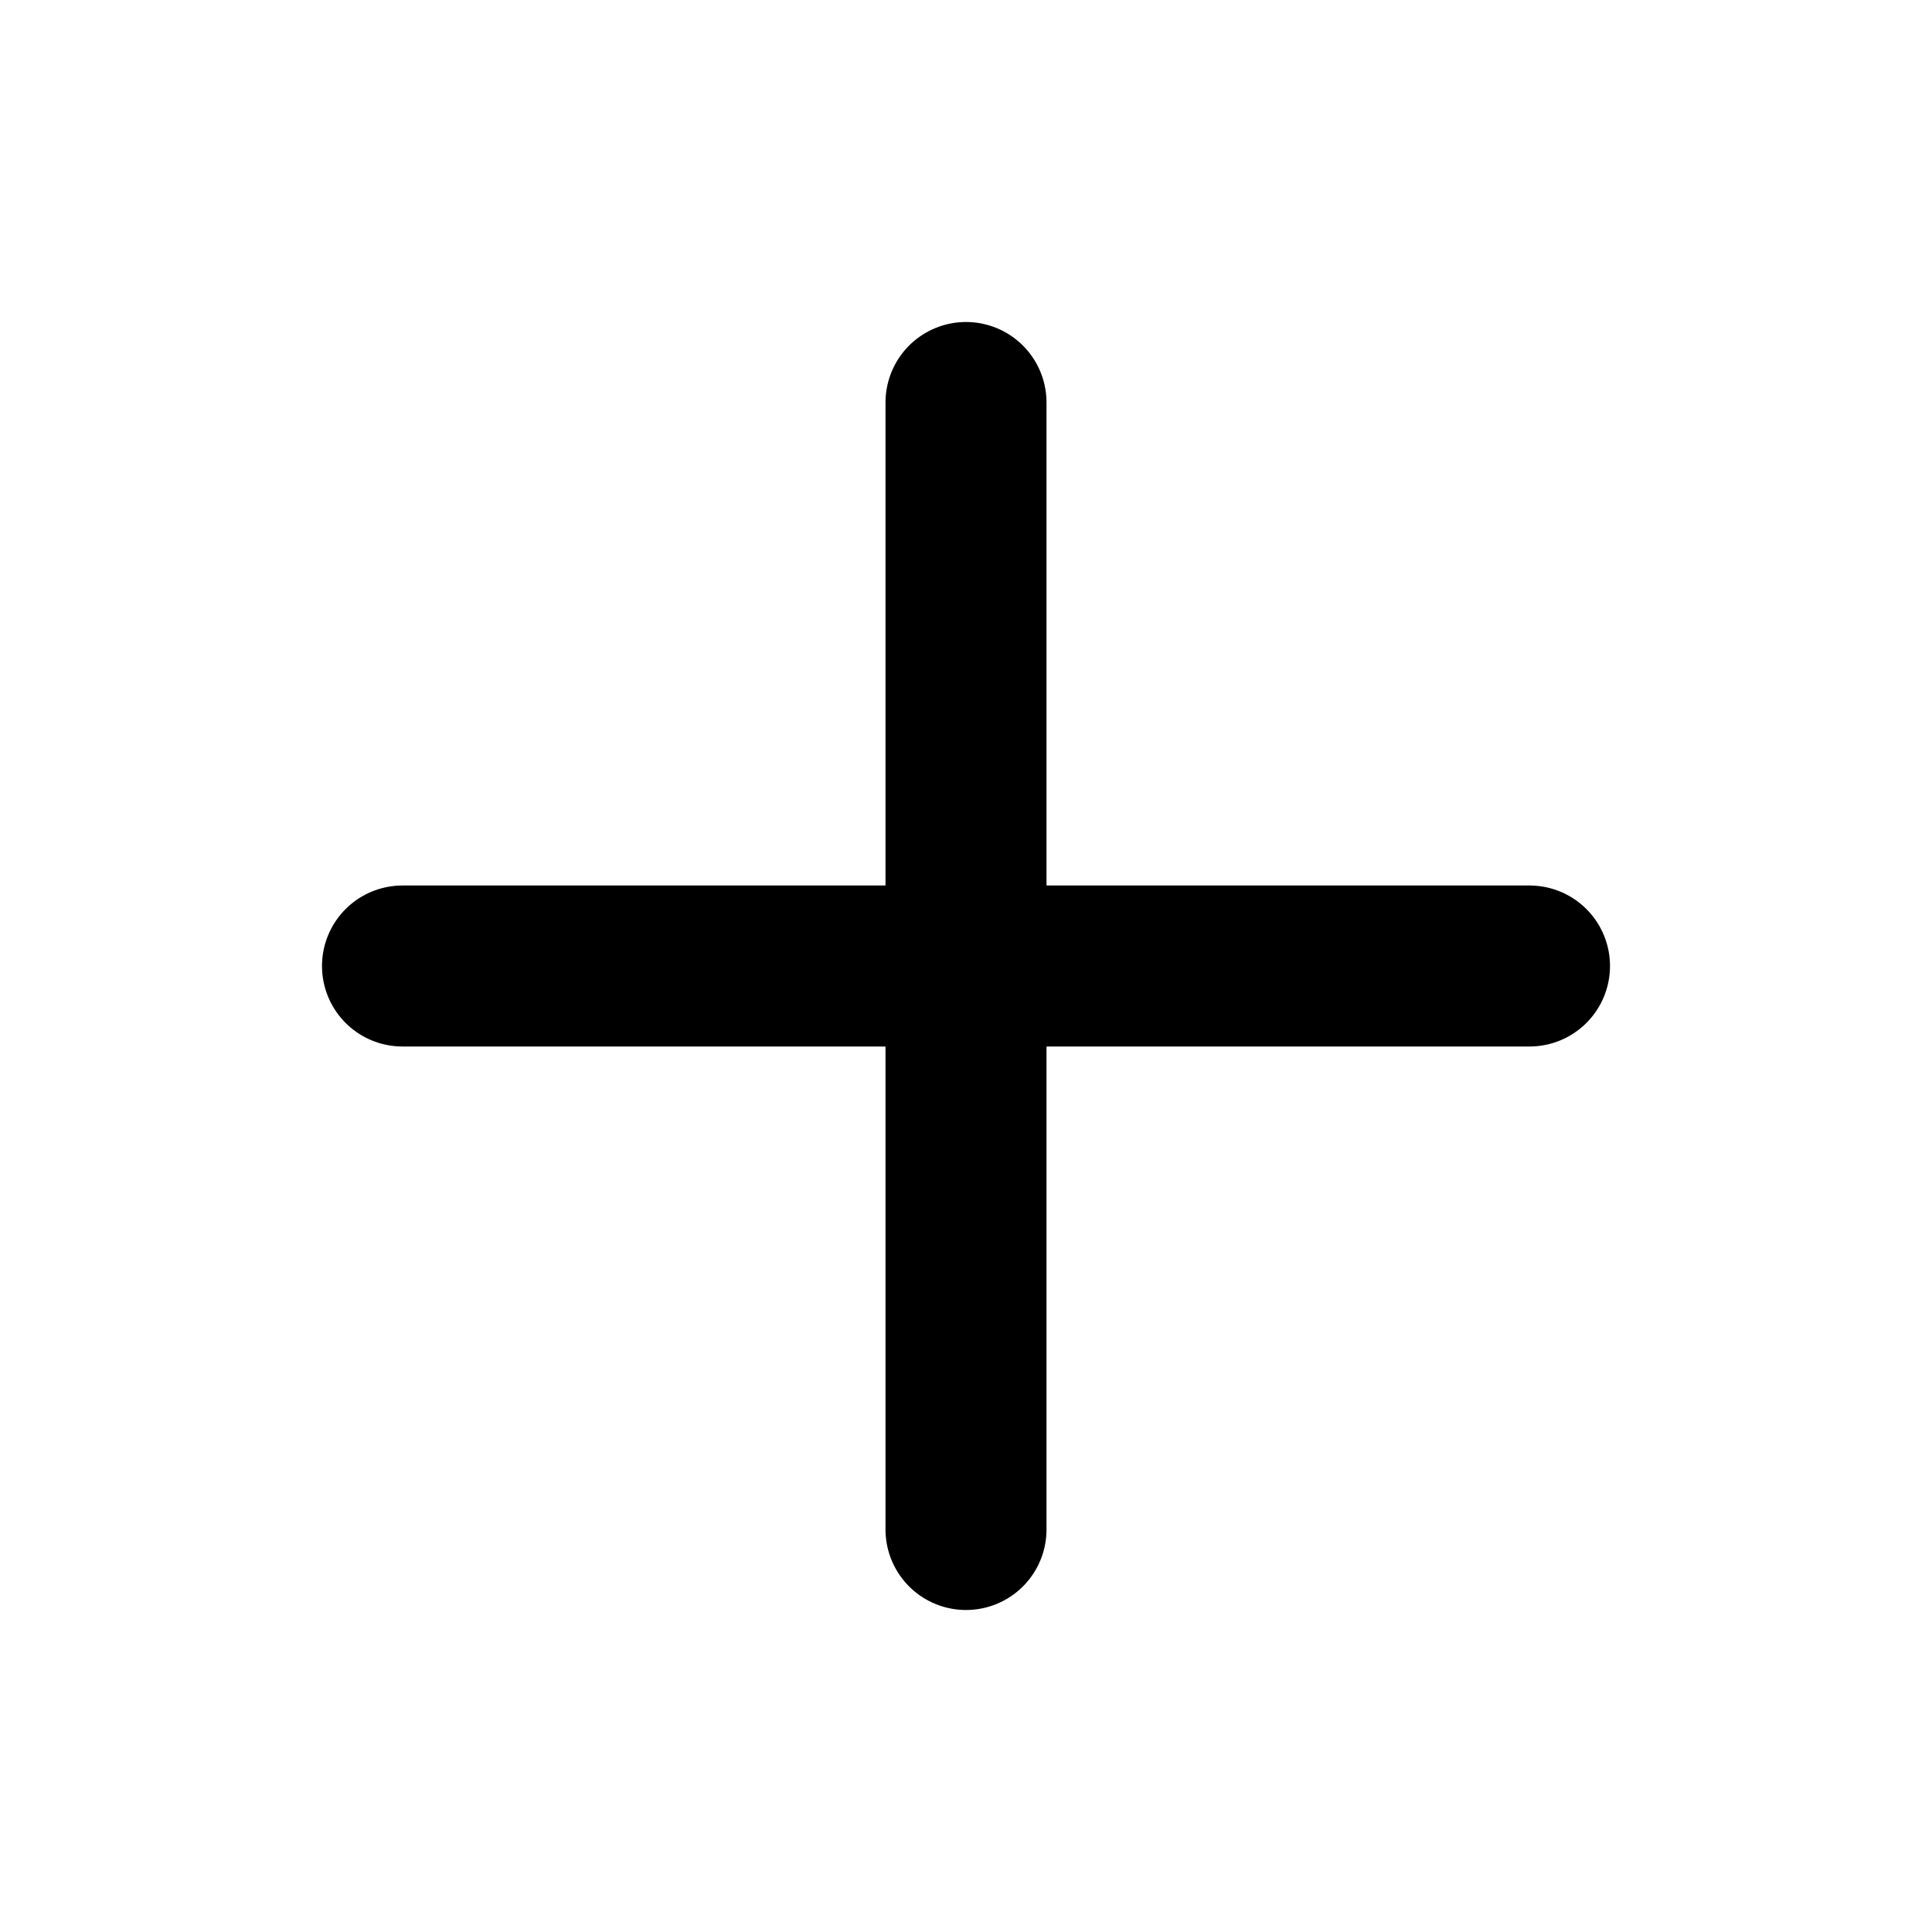
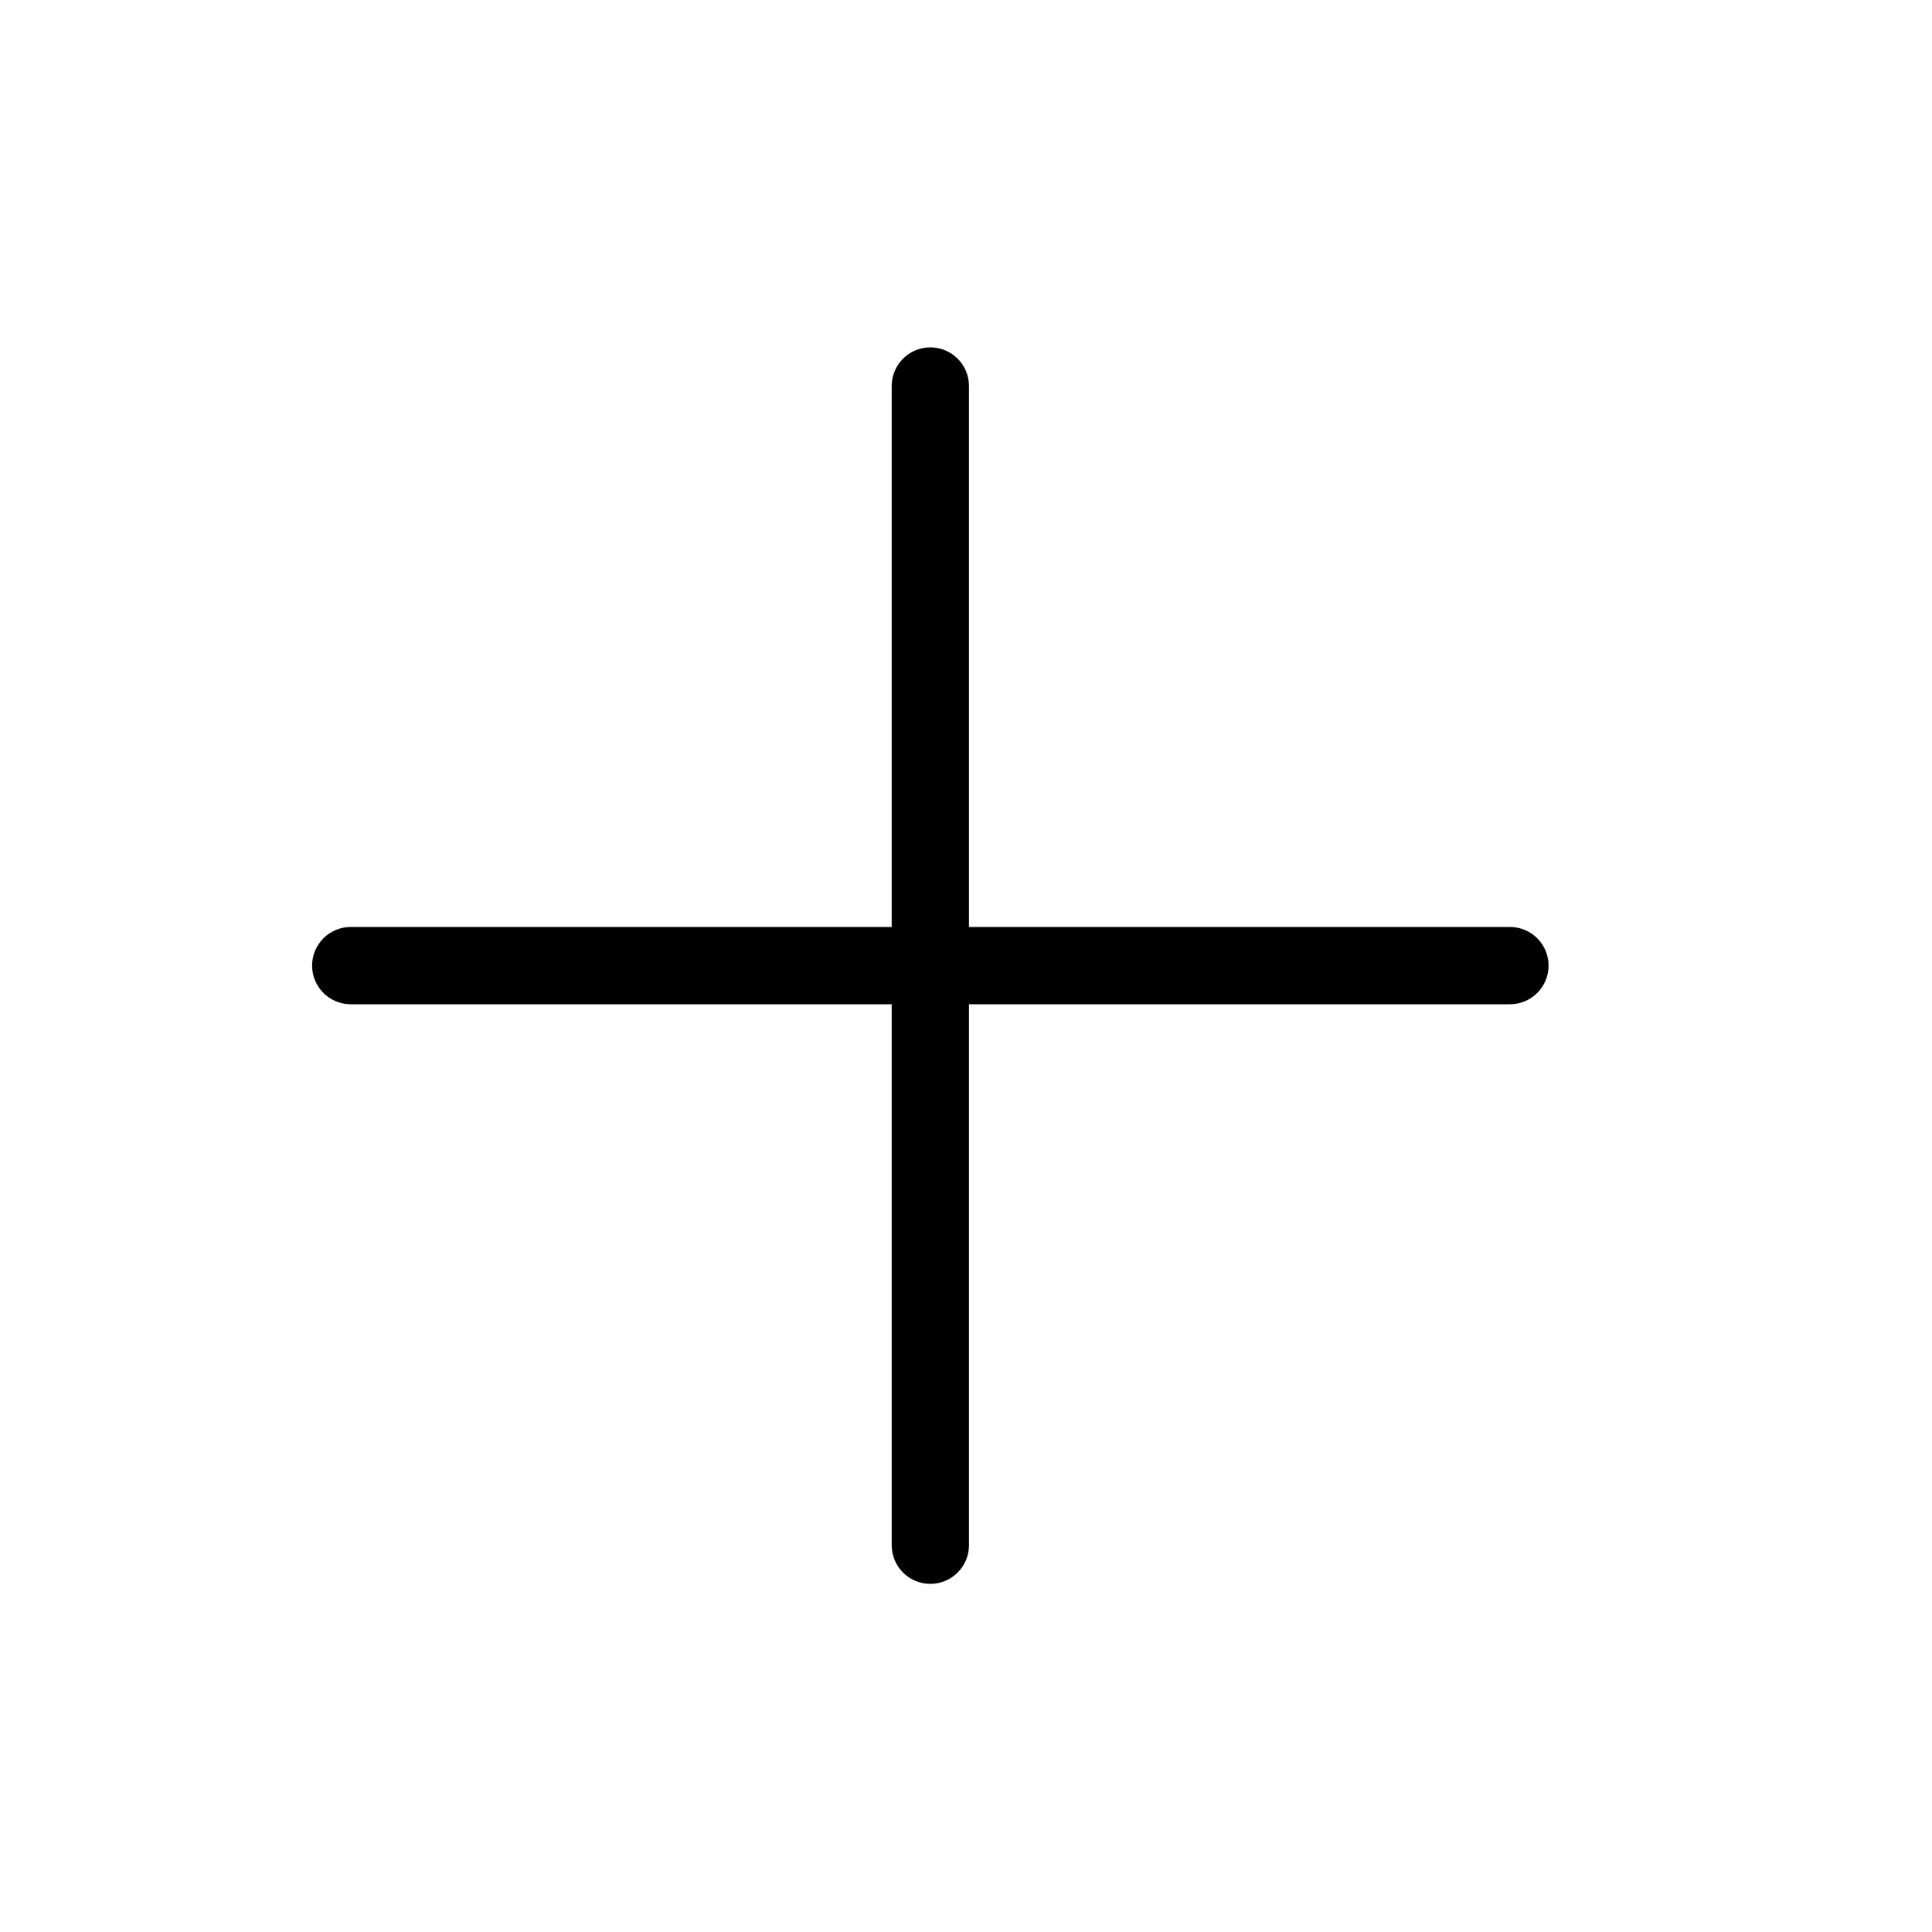
- <svg xmlns="http://www.w3.org/2000/svg" width="24" height="24" viewBox="0 0 24 24" fill="none" stroke="currentColor" stroke-width="2" stroke-linecap="round" stroke-linejoin="round" class="feather feather-plus">
-   <line x1="12" y1="5" x2="12" y2="19" />
-   <line x1="5" y1="12" x2="19" y2="12" />
+ <svg xmlns="http://www.w3.org/2000/svg" version="1.1" id="Layer_1" x="0px" y="0px" viewBox="0 0 50 50" enable-background="new 0 0 50 50" xml:space="preserve">
+   <path d="M9.077,25.99h14v14c0,0.553,0.448,1,1,1s1-0.447,1-1v-14h14c0.552,0,1-0.447,1-1s-0.448-1-1-1h-14v-14c0-0.553-0.448-1-1-1  s-1,0.447-1,1v14h-14c-0.552,0-1,0.447-1,1S8.525,25.99,9.077,25.99z" />
</svg>
